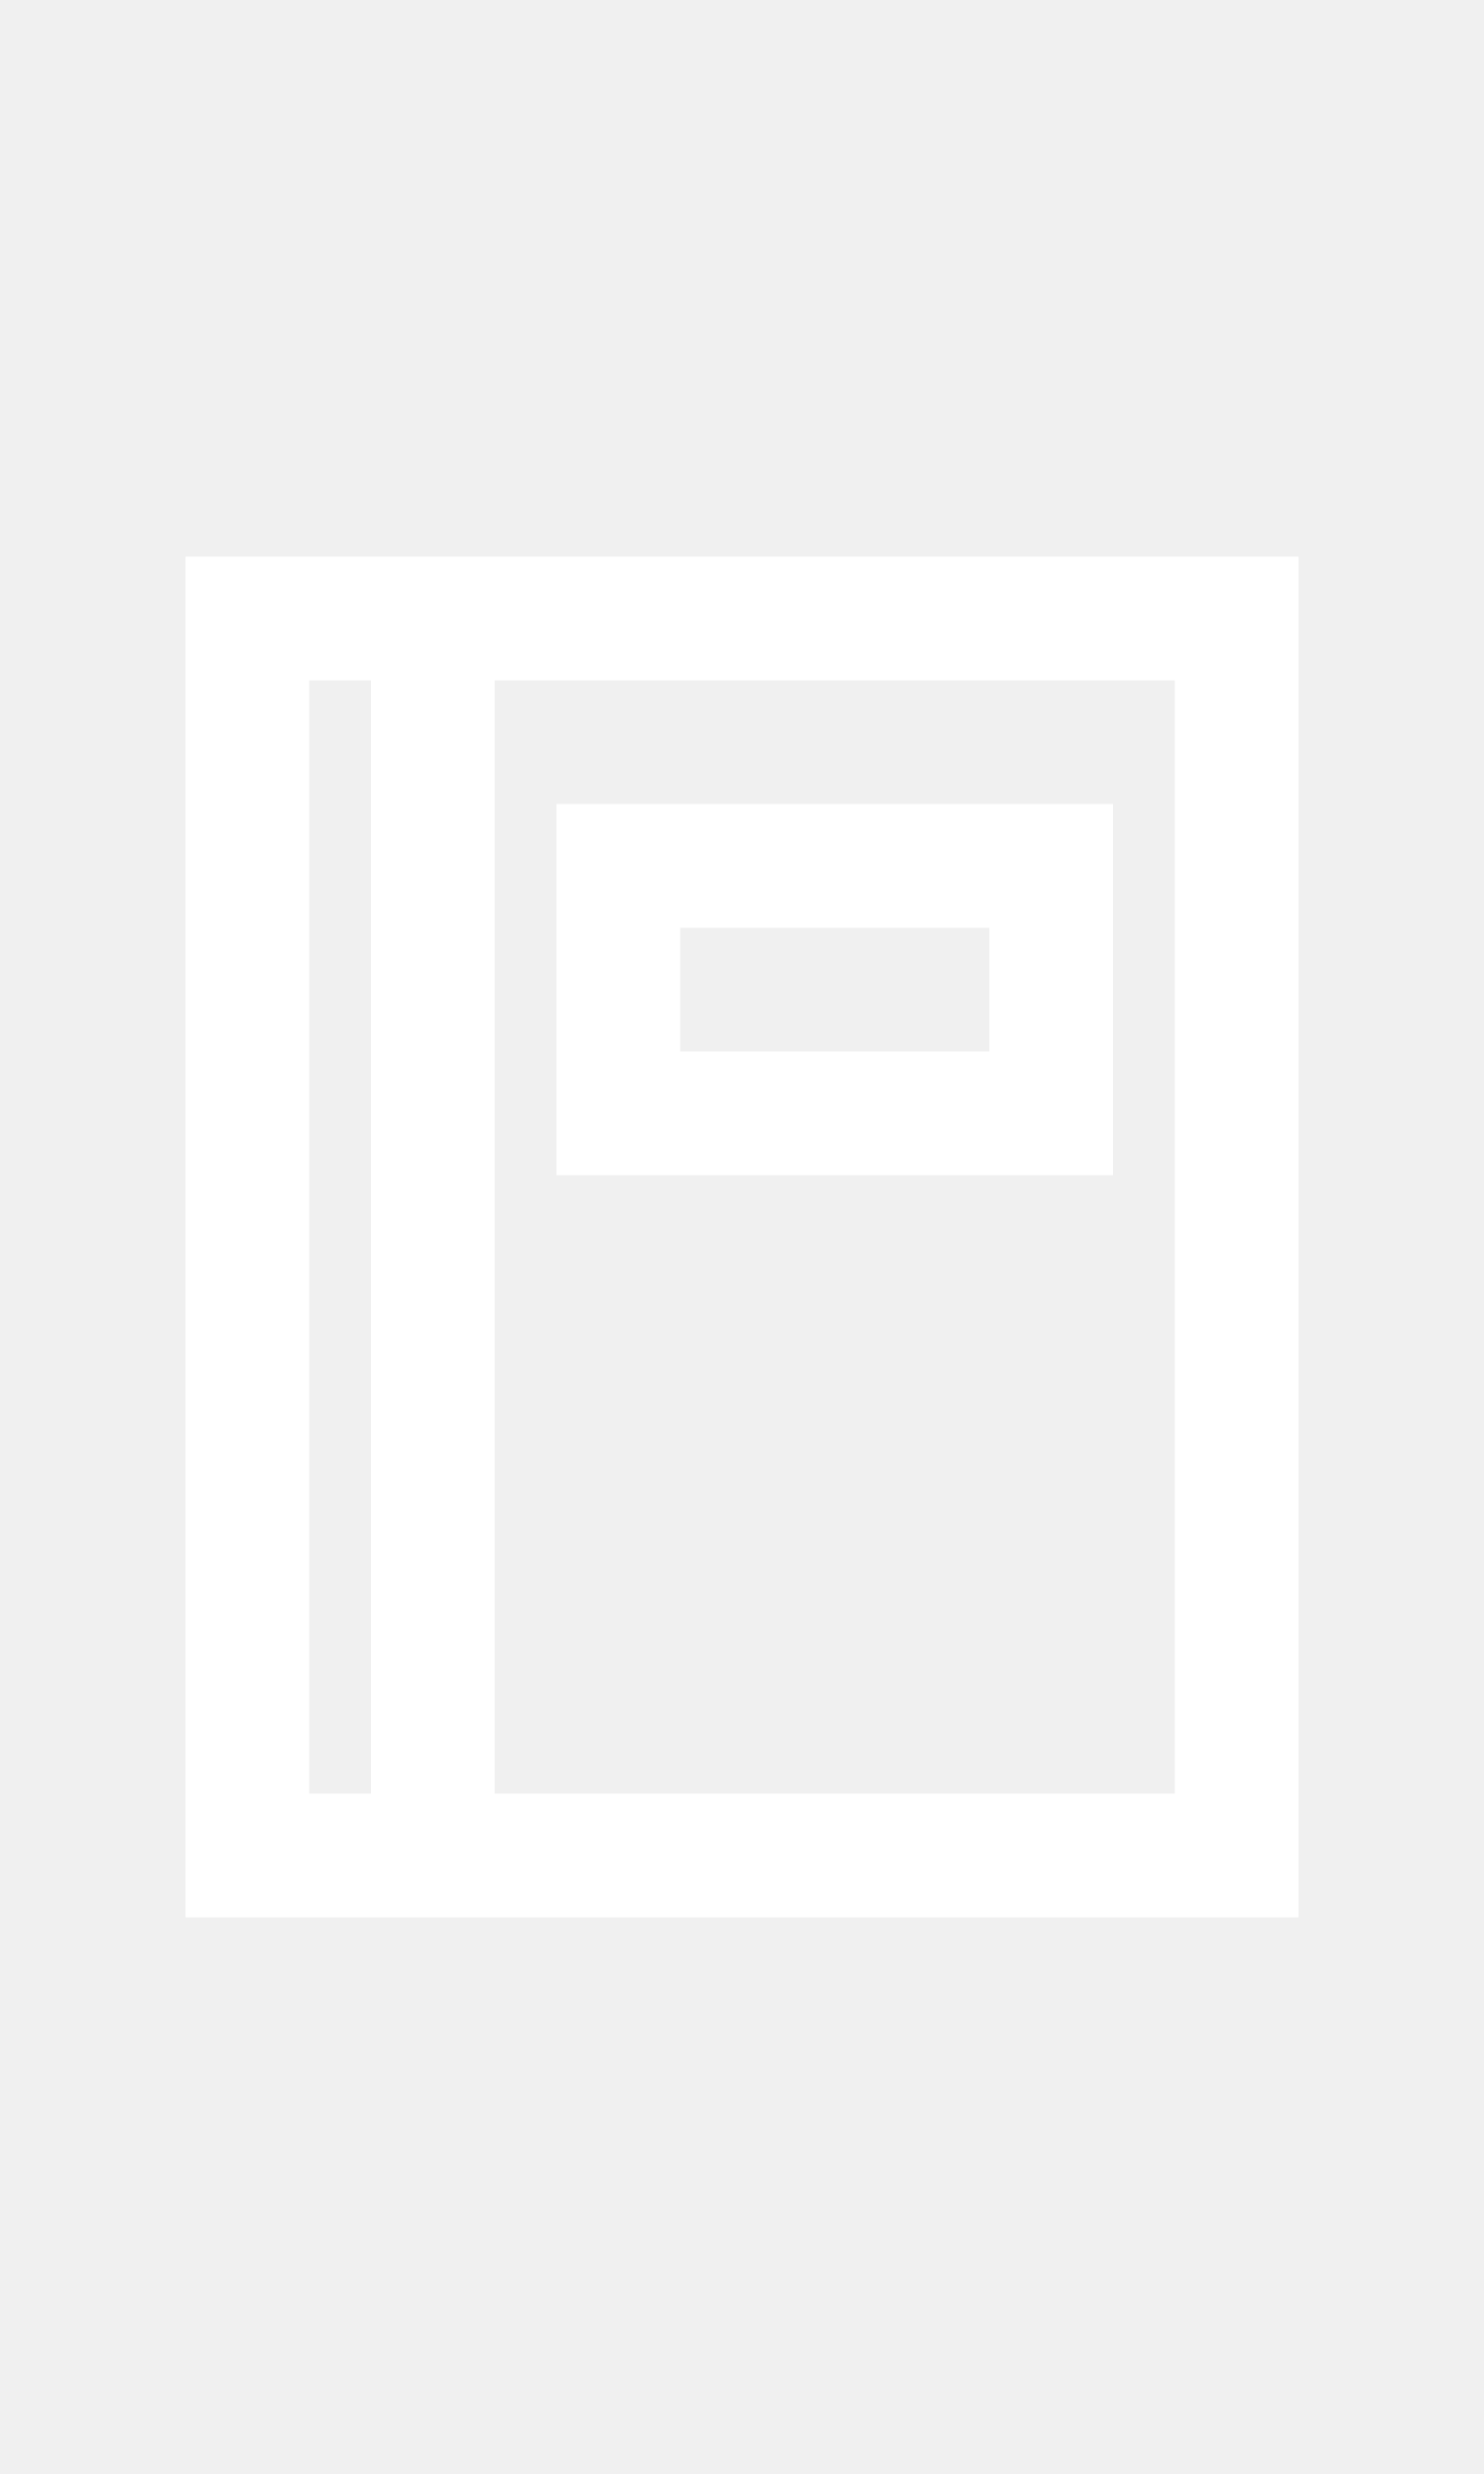
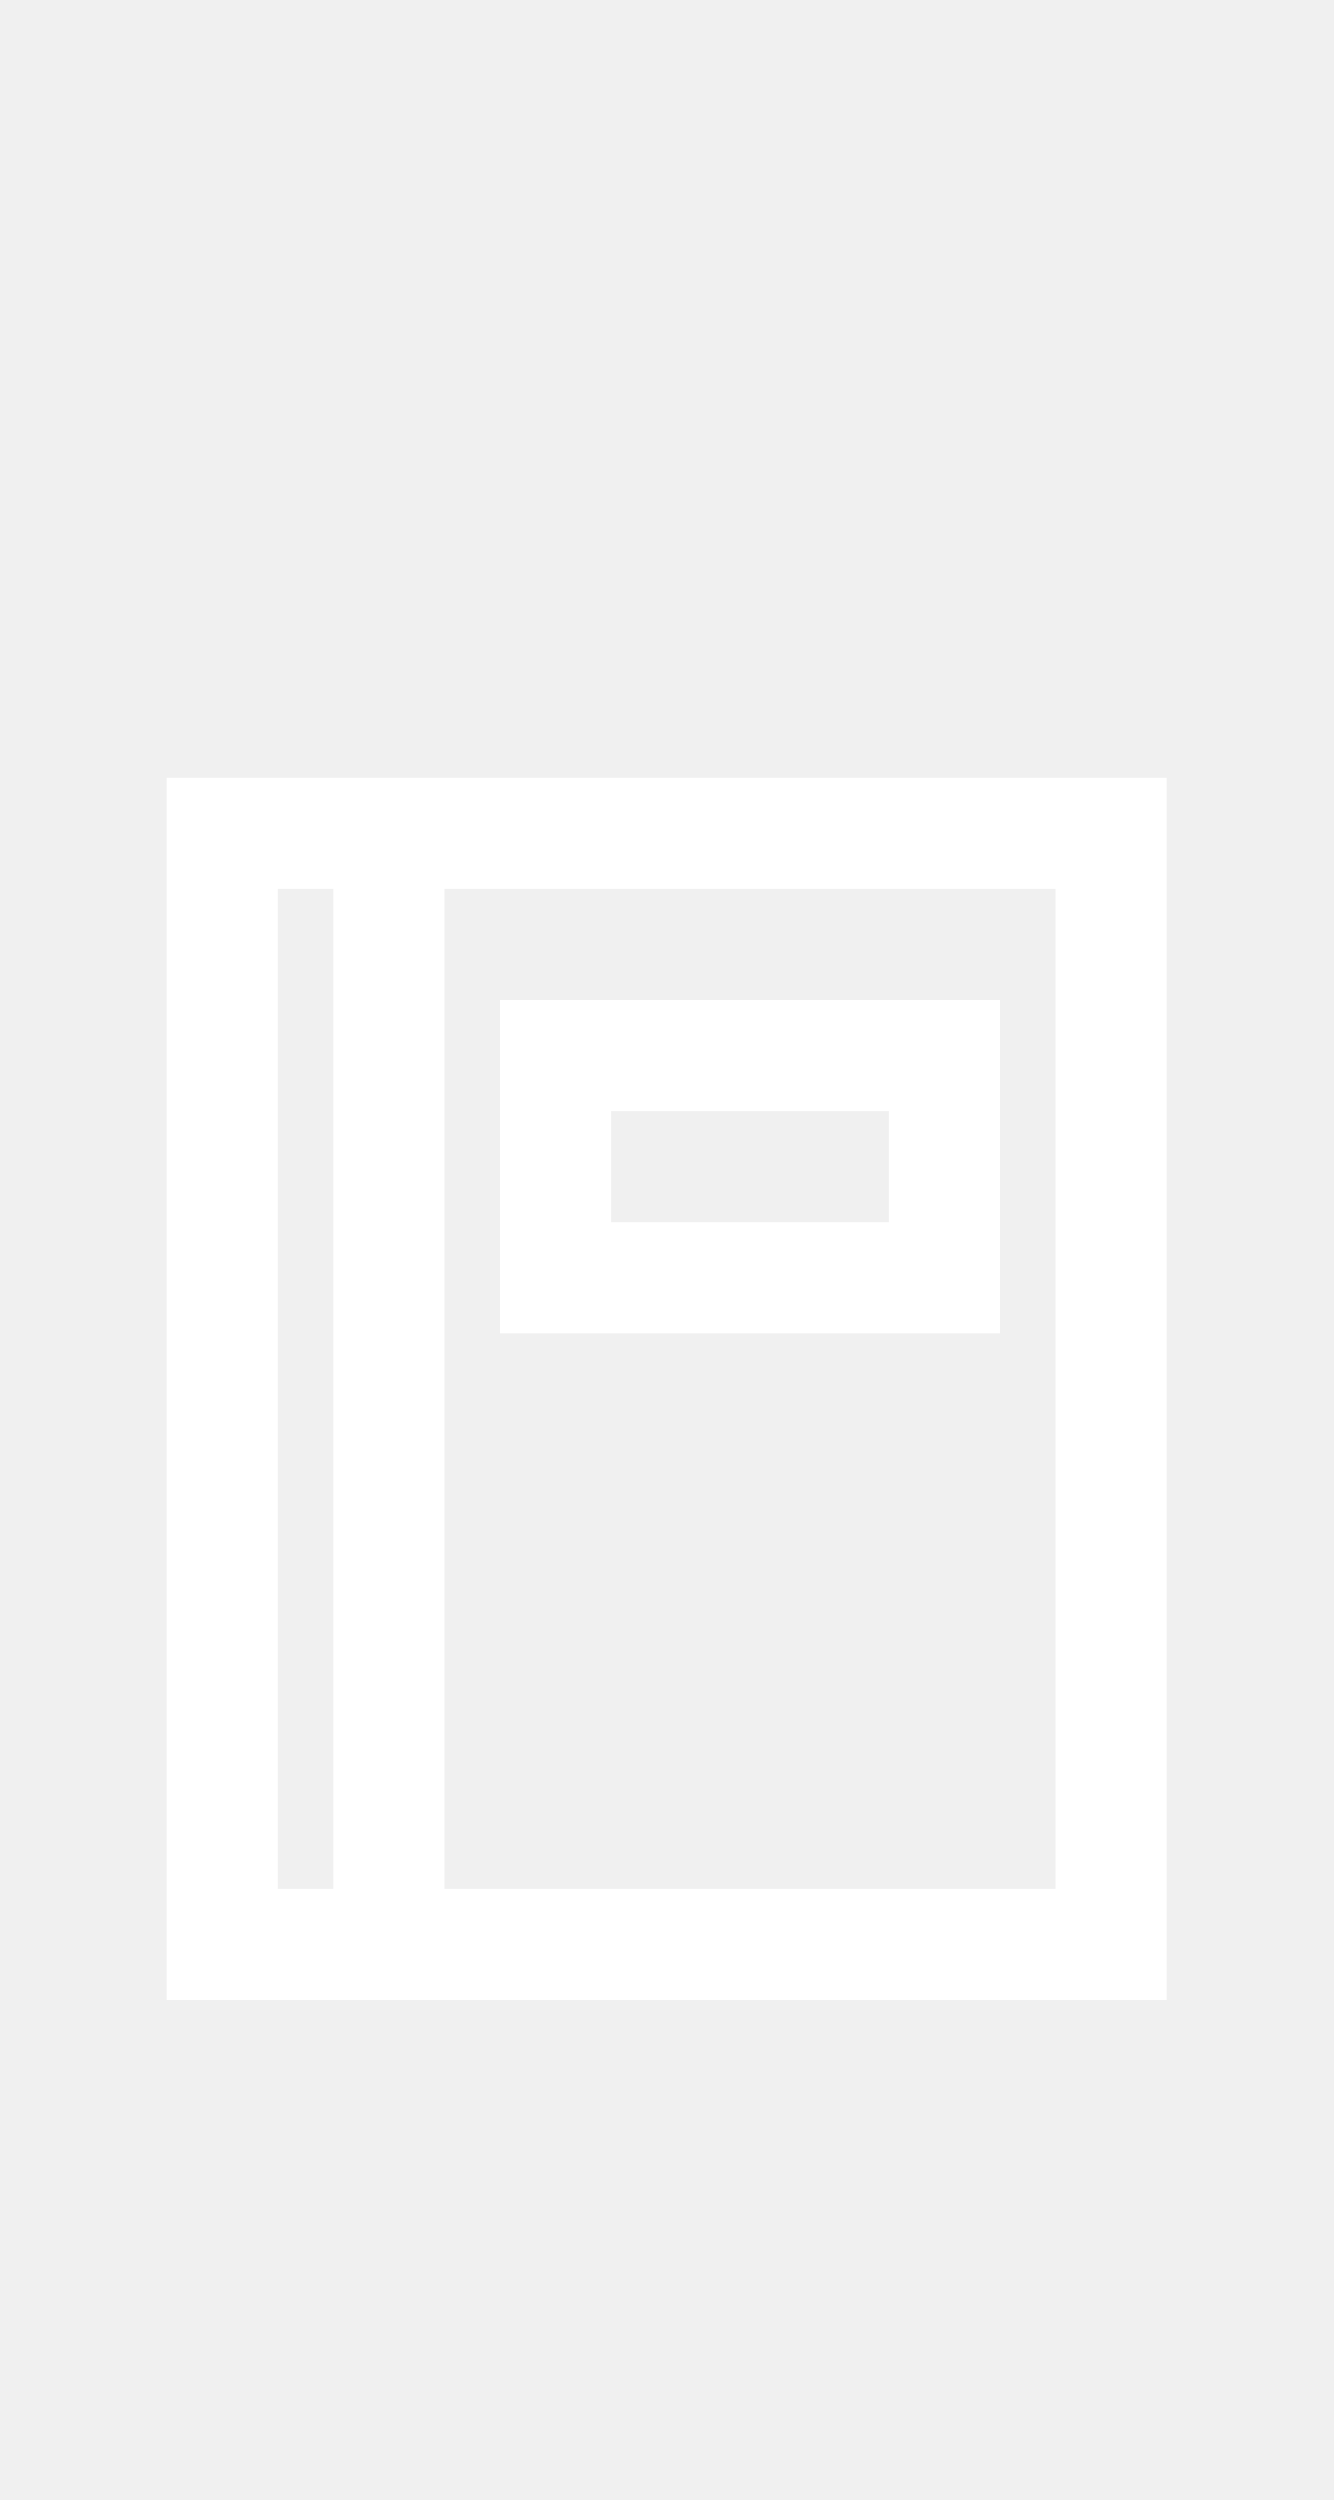
- <svg xmlns="http://www.w3.org/2000/svg" width="24px" height="40px" viewBox="0 0 24 40" version="1.1">
+ <svg xmlns="http://www.w3.org/2000/svg" width="24px" height="45px" viewBox="0 0 24 45" version="1.1">
  <g id="Page-1" stroke="none" stroke-width="1" fill="none" fill-rule="evenodd">
    <g id="ic-nav-address-active">
-       <rect id="Rectangle-Copy-38" x="0" y="0" width="24" height="40" />
-       <g transform="translate(3, 9)" fill="#FFFFFF" fill-rule="nonzero">
+       <rect id="Rectangle-Copy-38" x="0" y="0" width="24" height="45" />
+       <g transform="translate(3, 14)" fill="#FFFFFF" fill-rule="nonzero">
        <path d="M4,0 L0,0 L0,22 L18,22 L18,0 L4,0 Z M2,20 L2,2 L3,2 L3,20 L2,20 Z M16,20 L5,20 L5,2 L16,2 L16,20 Z" id="Path_18863" />
        <path d="M15,4 L6,4 L6,10 L15,10 L15,4 Z M13,8 L8,8 L8,6 L13,6 L13,8 Z" id="Path_18864" />
      </g>
    </g>
  </g>
</svg>
